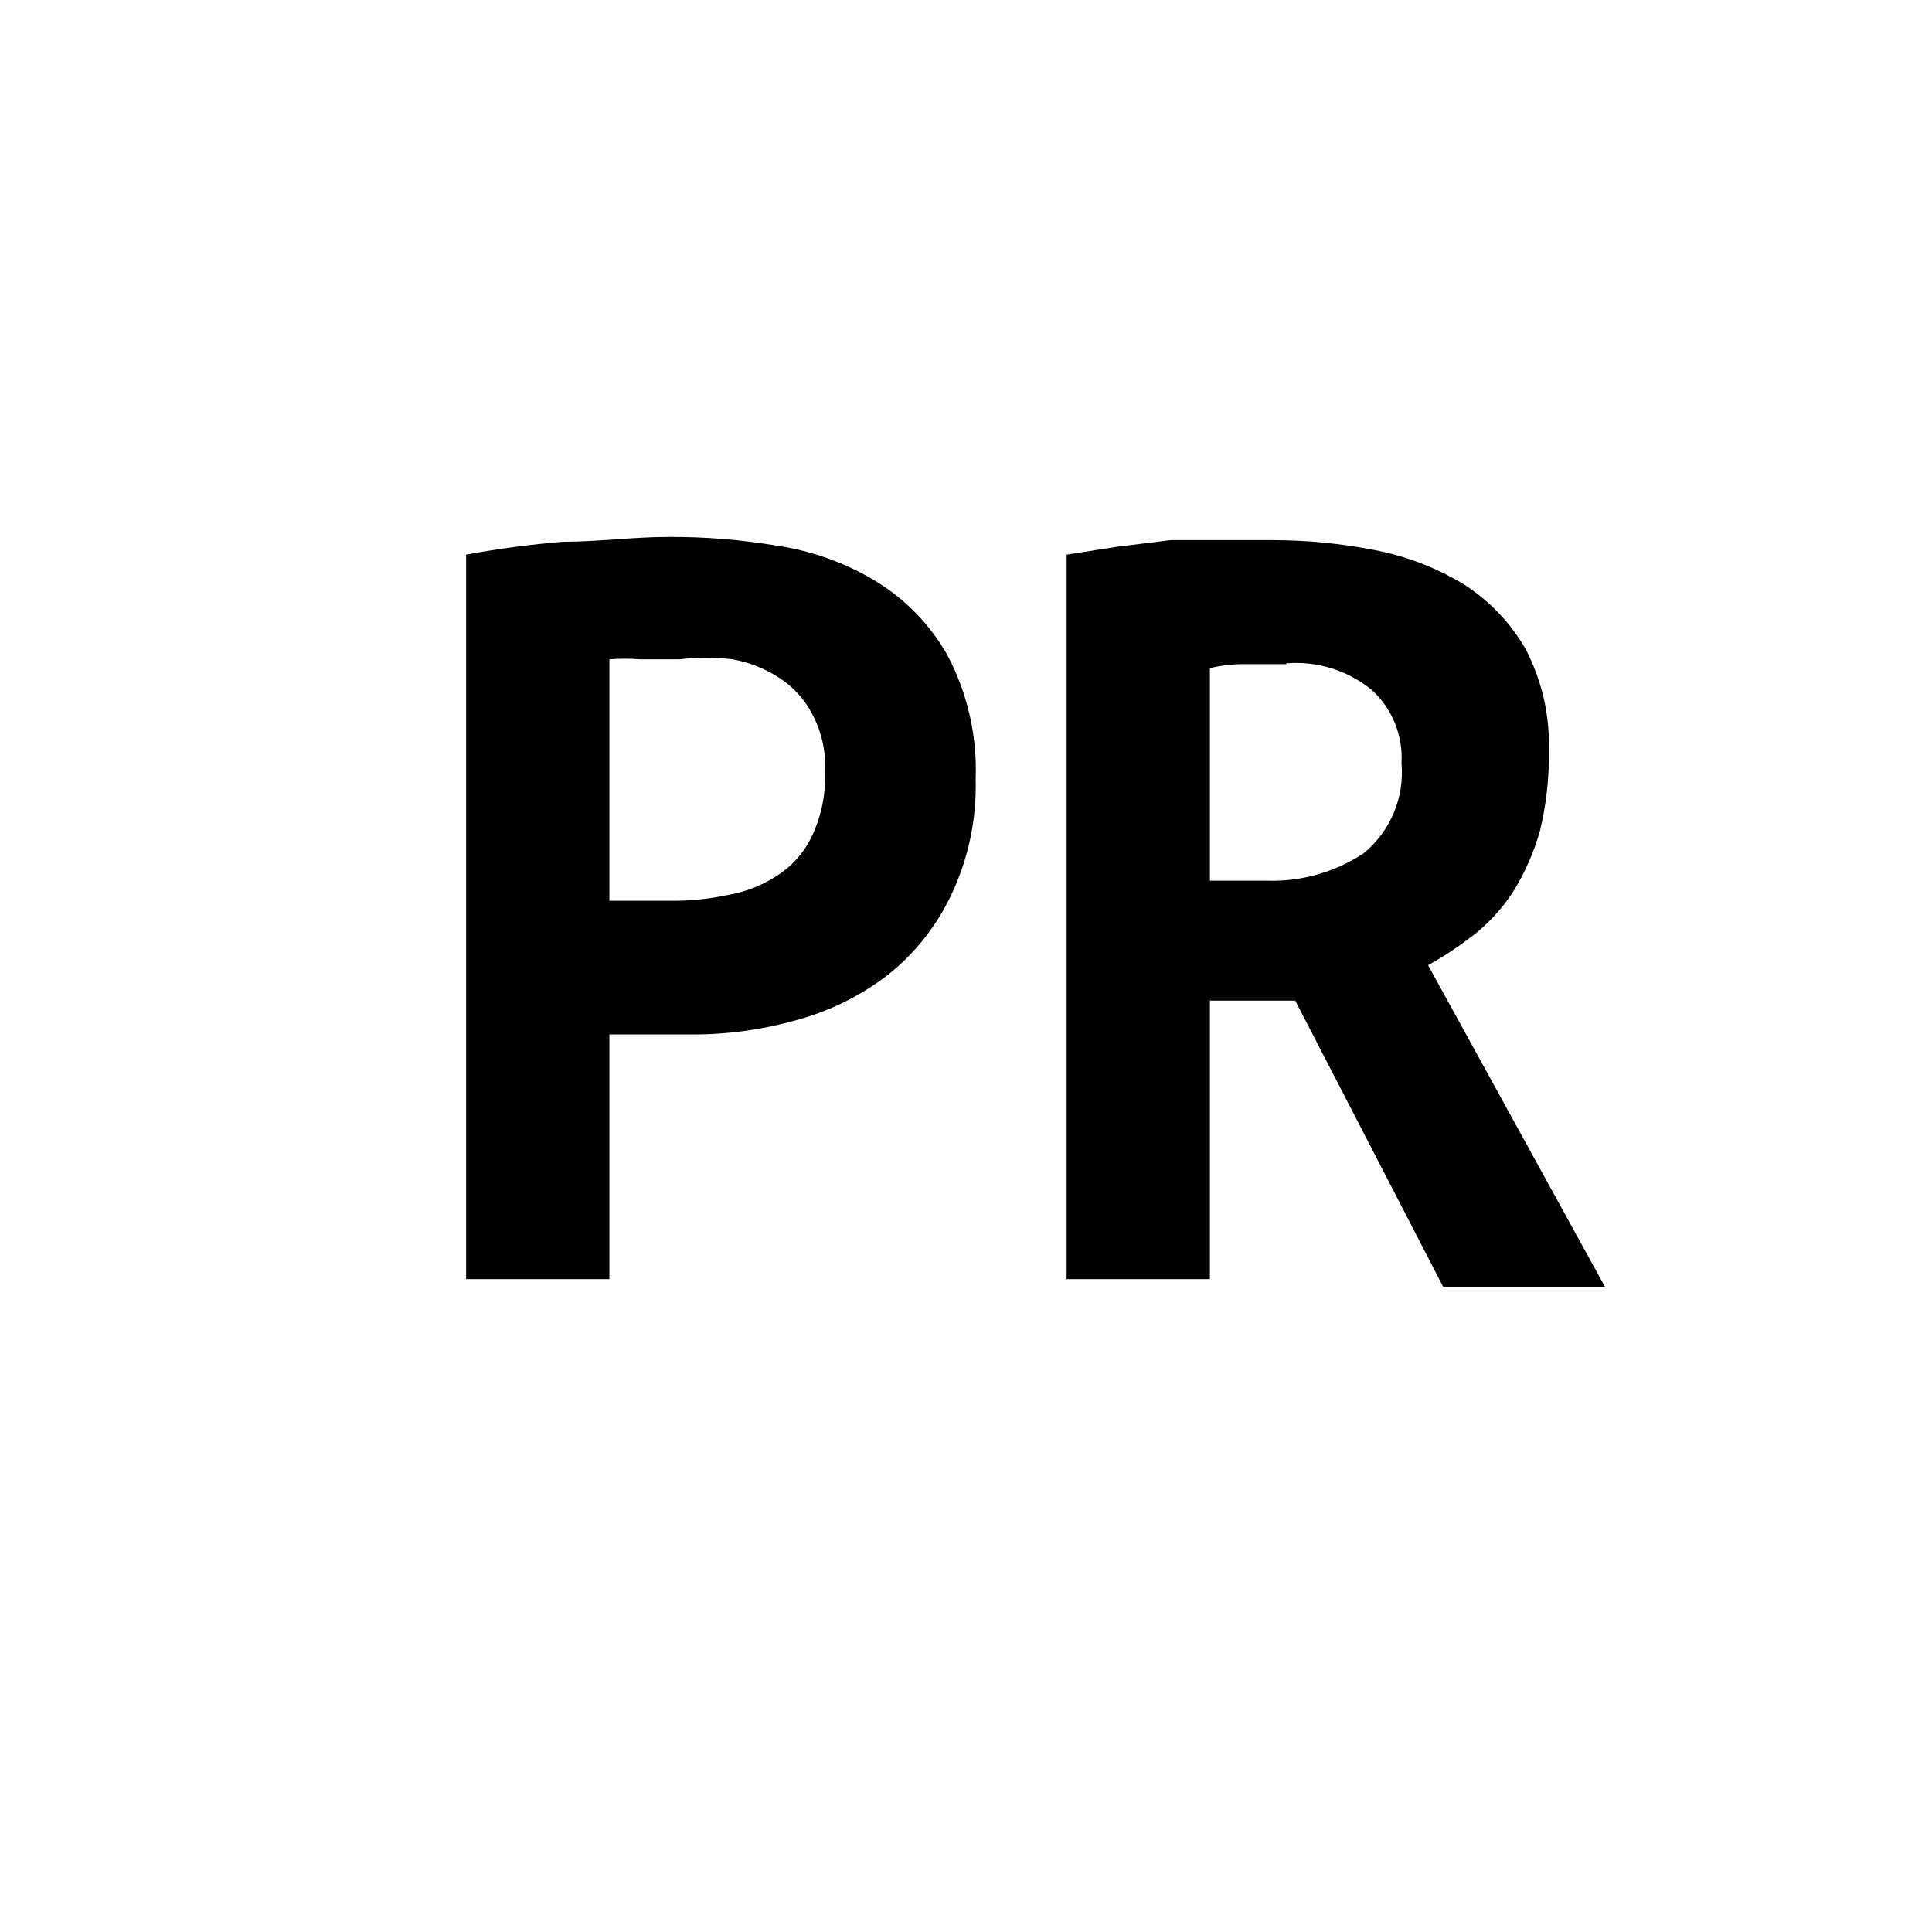
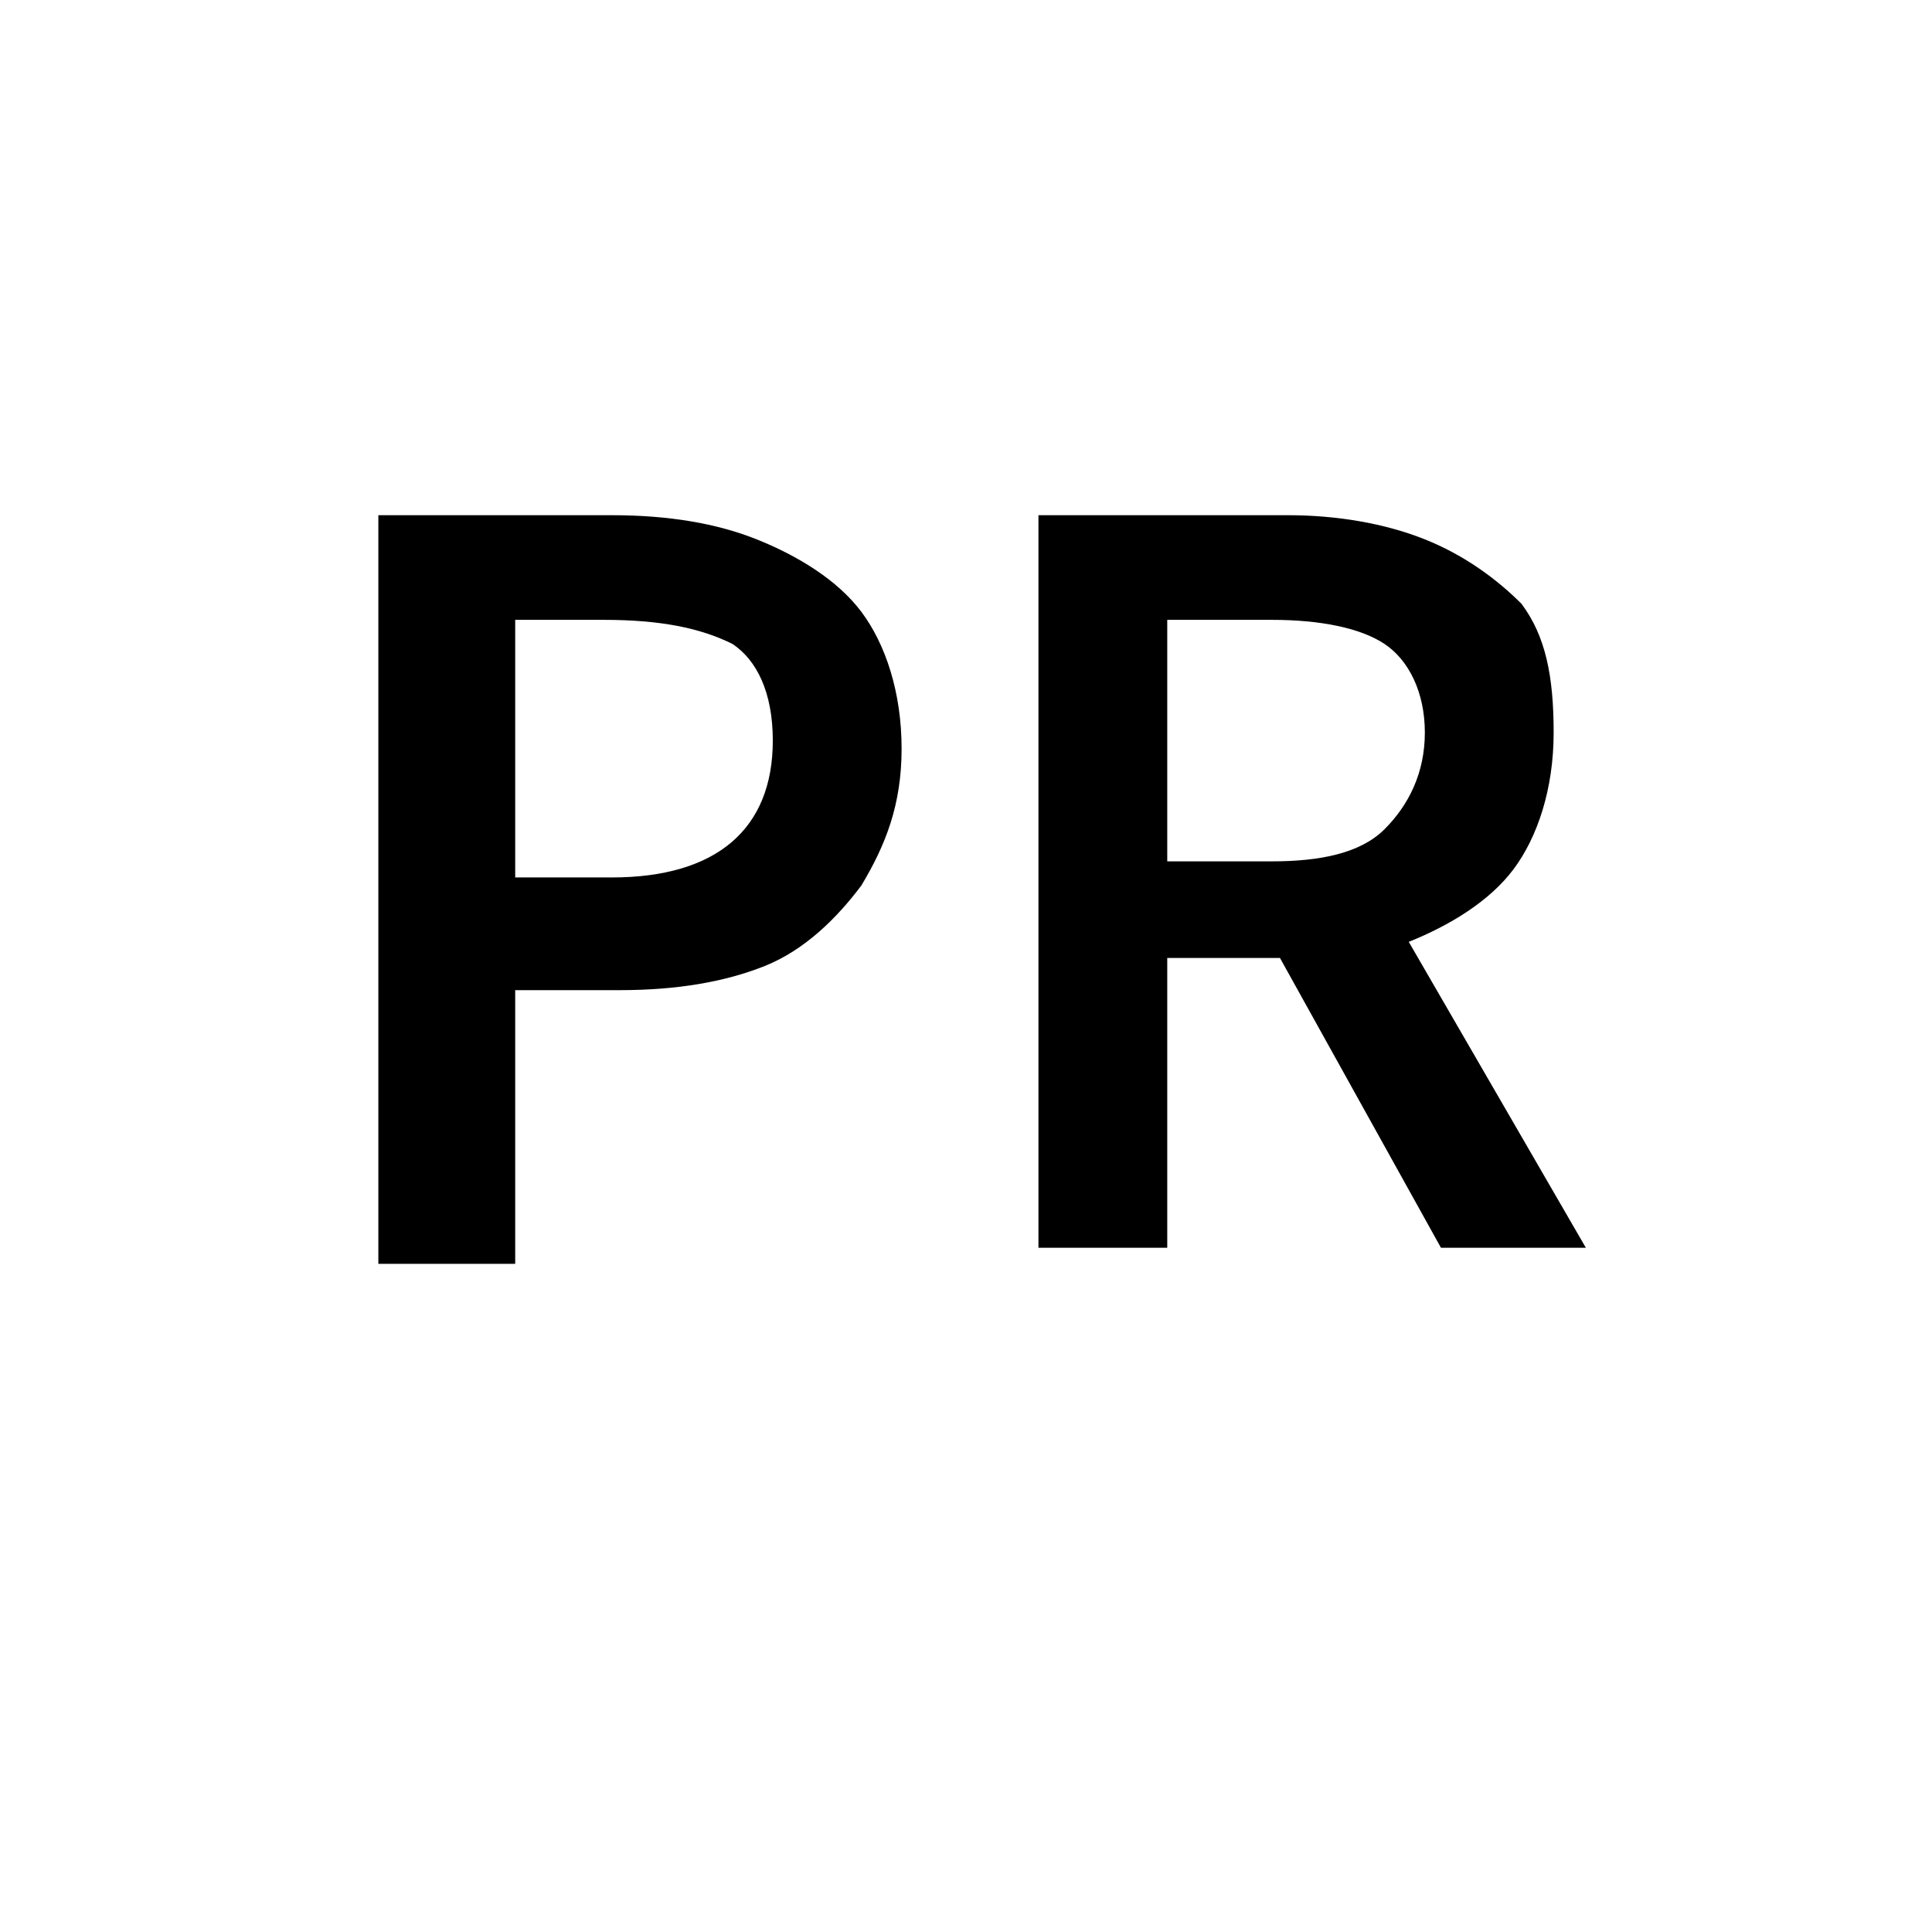
- <svg xmlns="http://www.w3.org/2000/svg" width="24" height="24" viewBox="0 0 24 24">
-   <path d="M-.54.11h24v24h-24Z" transform="translate(0.54 -0.11)" style="fill:none" />
-   <path d="M5.25,7a12.1,12.1,0,0,1,1.2-.16c.44,0,.87-.06,1.31-.06a7.88,7.88,0,0,1,1.36.11,3.3,3.3,0,0,1,1.22.44,2.54,2.54,0,0,1,.89.92,3.05,3.05,0,0,1,.35,1.54,3.15,3.15,0,0,1-.3,1.43,2.79,2.79,0,0,1-.79,1,3.24,3.24,0,0,1-1.13.56,4.69,4.69,0,0,1-1.3.18H7.55l-.31,0-.21,0V16H5.25ZM7.9,8.3l-.49,0a2.53,2.53,0,0,0-.38,0v3l.16,0,.22,0H7.8a3.23,3.23,0,0,0,.69-.07,1.61,1.61,0,0,0,.62-.24,1.18,1.18,0,0,0,.43-.48,1.75,1.75,0,0,0,.17-.82,1.38,1.38,0,0,0-.16-.71,1.19,1.19,0,0,0-.41-.45,1.57,1.57,0,0,0-.58-.23A2.84,2.84,0,0,0,7.9,8.3Z" transform="translate(0.54 -0.11)" />
-   <path d="M12.71,7l.64-.1L14,6.82l.67,0h.6a6.54,6.54,0,0,1,1.25.12,3.37,3.37,0,0,1,1.11.42,2.33,2.33,0,0,1,.78.81,2.55,2.55,0,0,1,.29,1.26,3.93,3.93,0,0,1-.11,1,3,3,0,0,1-.31.72,2.23,2.23,0,0,1-.47.54,4.33,4.33,0,0,1-.61.41l2.2,4H17.39l-1.84-3.56H14.49V16H12.71Zm2.73,1.36-.54,0a1.81,1.81,0,0,0-.41.05v2.64h.7a2.06,2.06,0,0,0,1.21-.34,1.3,1.3,0,0,0,.47-1.12,1.14,1.14,0,0,0-.37-.91A1.49,1.49,0,0,0,15.44,8.35Z" transform="translate(0.54 -0.11)" />
+ <svg xmlns="http://www.w3.org/2000/svg" version="1.1" id="Layer_1" x="0px" y="0px" viewBox="0 0 24 24" style="enable-background:new 0 0 24 24;" xml:space="preserve">
+   <style type="text/css">
+ 	.st0{fill:none;}
+ </style>
+   <path class="st0" d="M0,0h24v24H0L0,0z" />
+   <g>
+     <path d="M4.7,15.6V6.4h2.9c0.7,0,1.3,0.1,1.8,0.3c0.5,0.2,1,0.5,1.3,0.9s0.5,1,0.5,1.7c0,0.7-0.2,1.2-0.5,1.7   c-0.3,0.4-0.7,0.8-1.2,1c-0.5,0.2-1.1,0.3-1.8,0.3H6.4v3.4H4.7z M6.4,10.9h1.2c1.3,0,2-0.6,2-1.7c0-0.6-0.2-1-0.5-1.2   C8.7,7.8,8.2,7.7,7.5,7.7H6.4V10.9z" />
+     <path d="M12.9,15.6V6.4H16c0.6,0,1.2,0.1,1.7,0.3s0.9,0.5,1.2,0.8c0.3,0.4,0.4,0.9,0.4,1.6c0,0.7-0.2,1.3-0.5,1.7   c-0.3,0.4-0.8,0.7-1.3,0.9l2.2,3.8h-1.8l-2-3.6h-1.4v3.6H12.9z M14.5,10.7h1.3c0.6,0,1.1-0.1,1.4-0.4c0.3-0.3,0.5-0.7,0.5-1.2   c0-0.5-0.2-0.9-0.5-1.1c-0.3-0.2-0.8-0.3-1.4-0.3h-1.3V10.7z" />
+   </g>
</svg>
